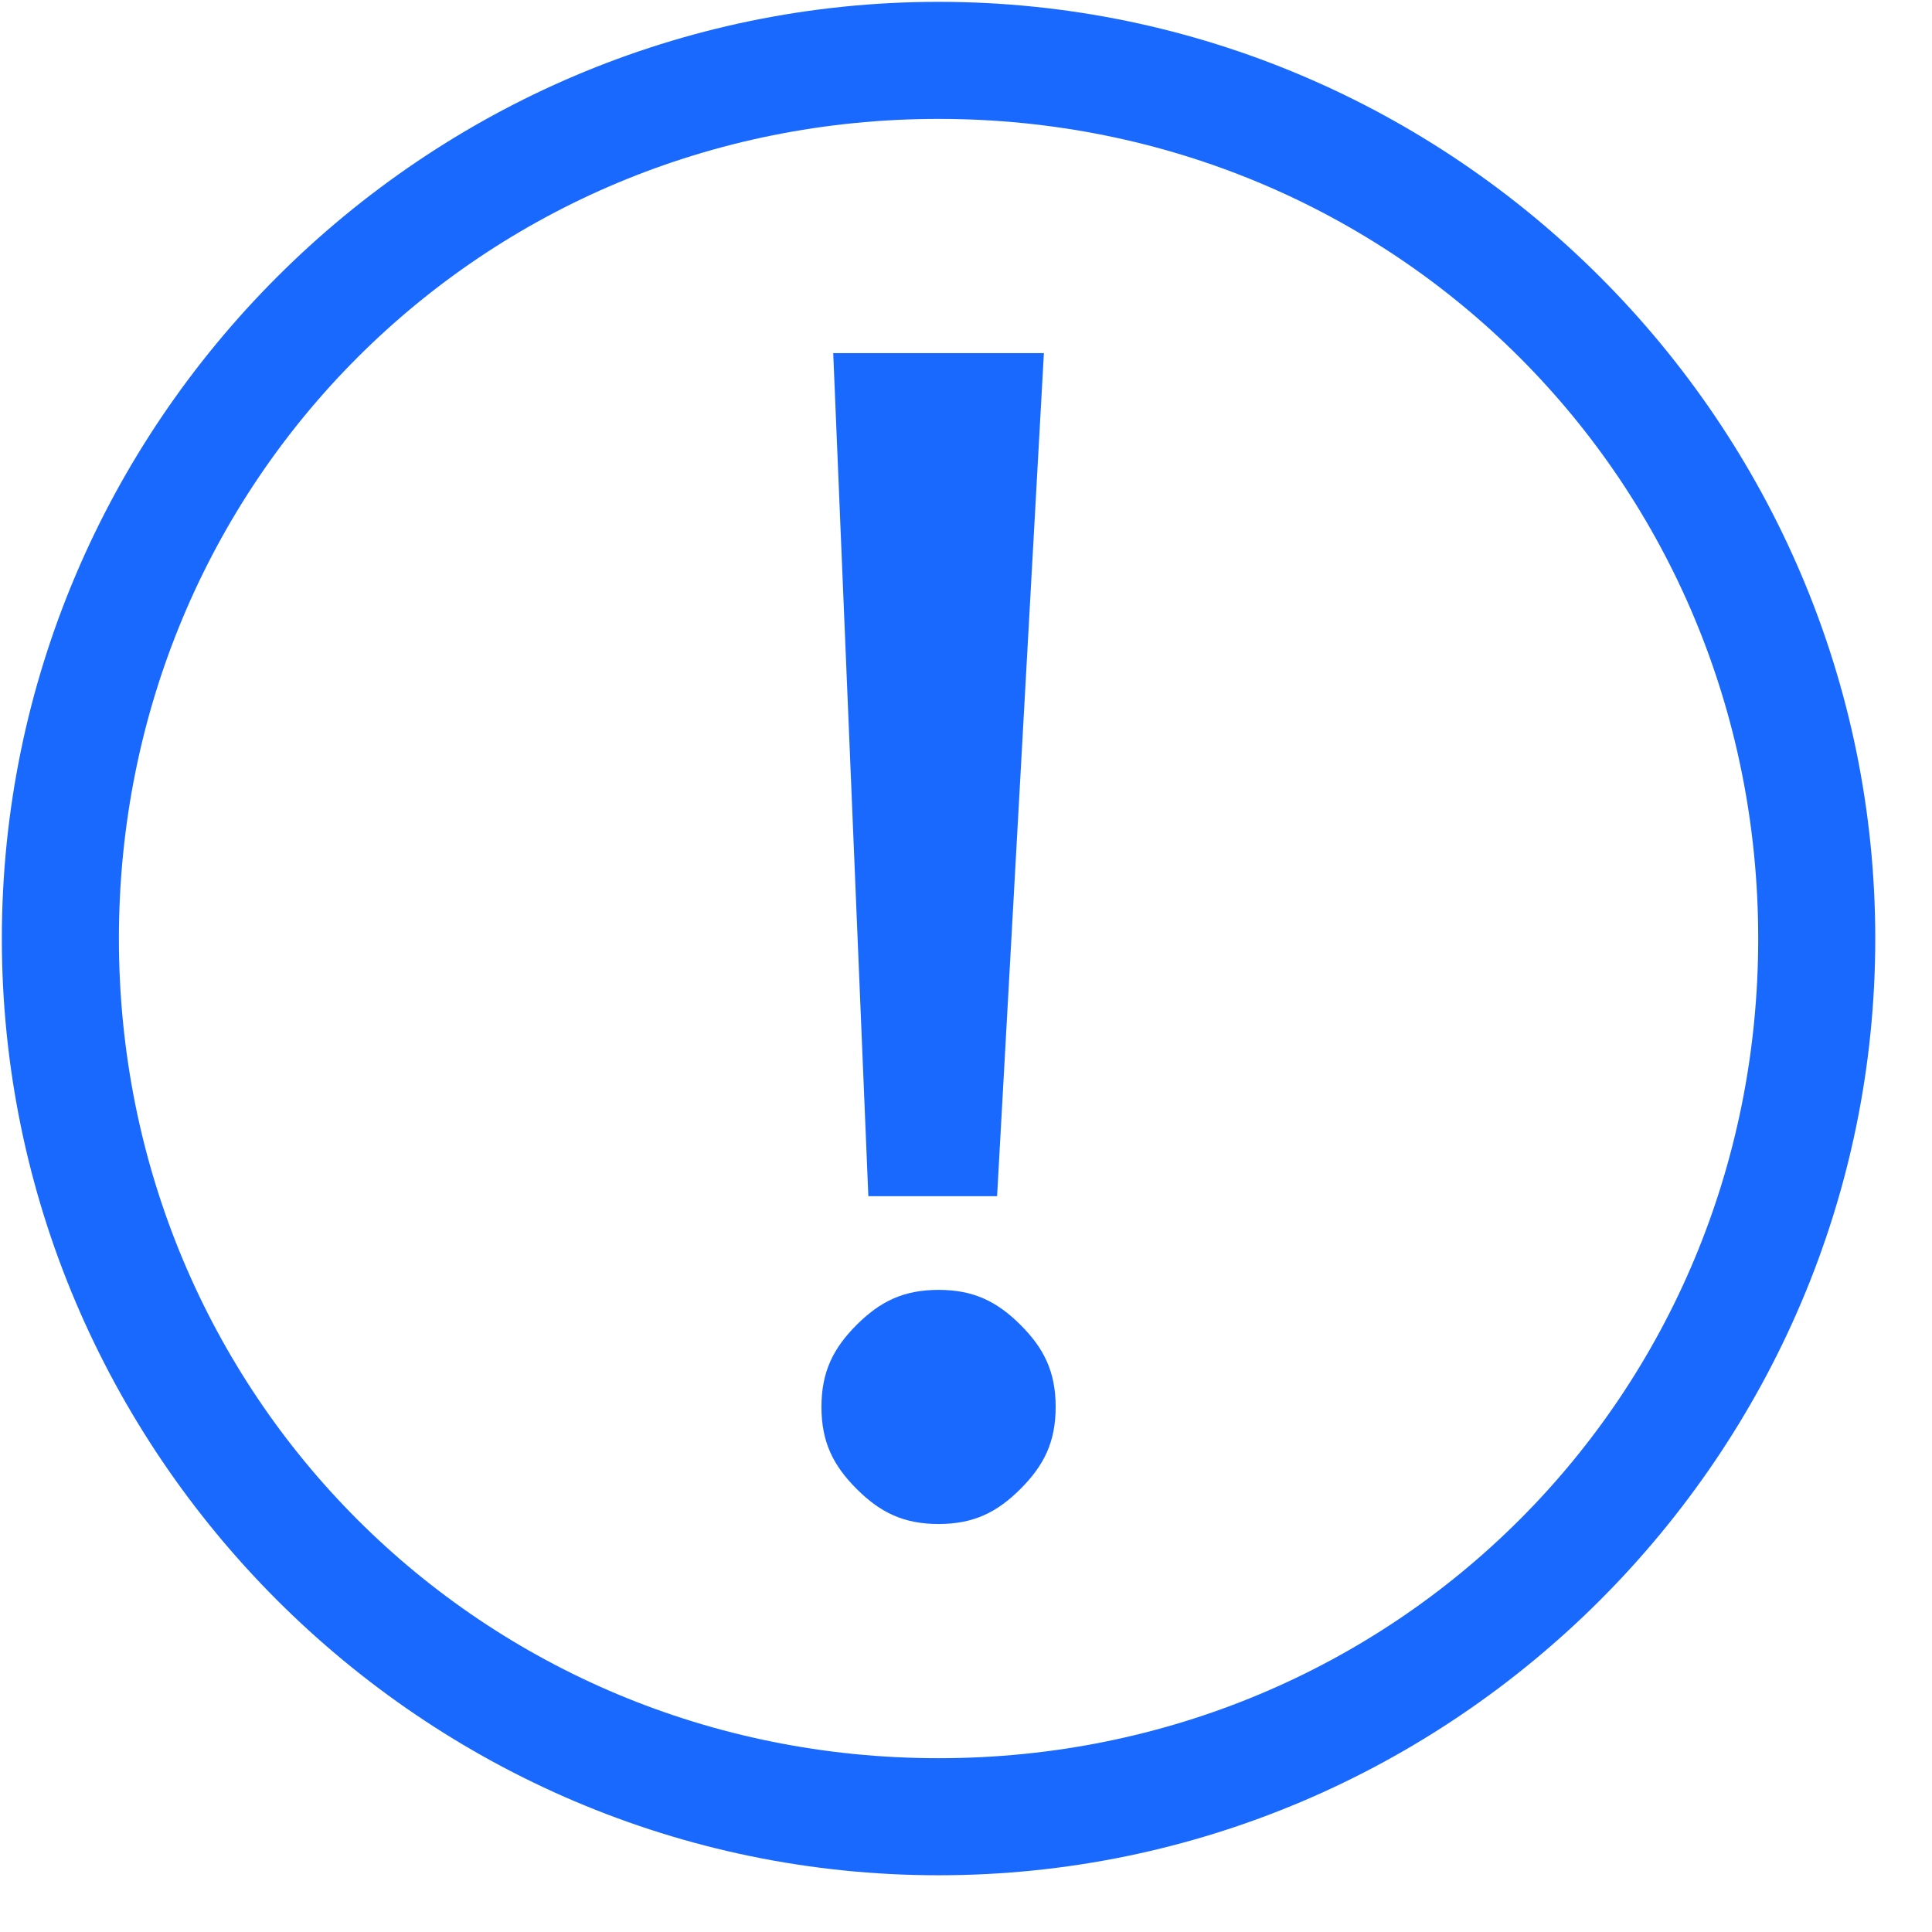
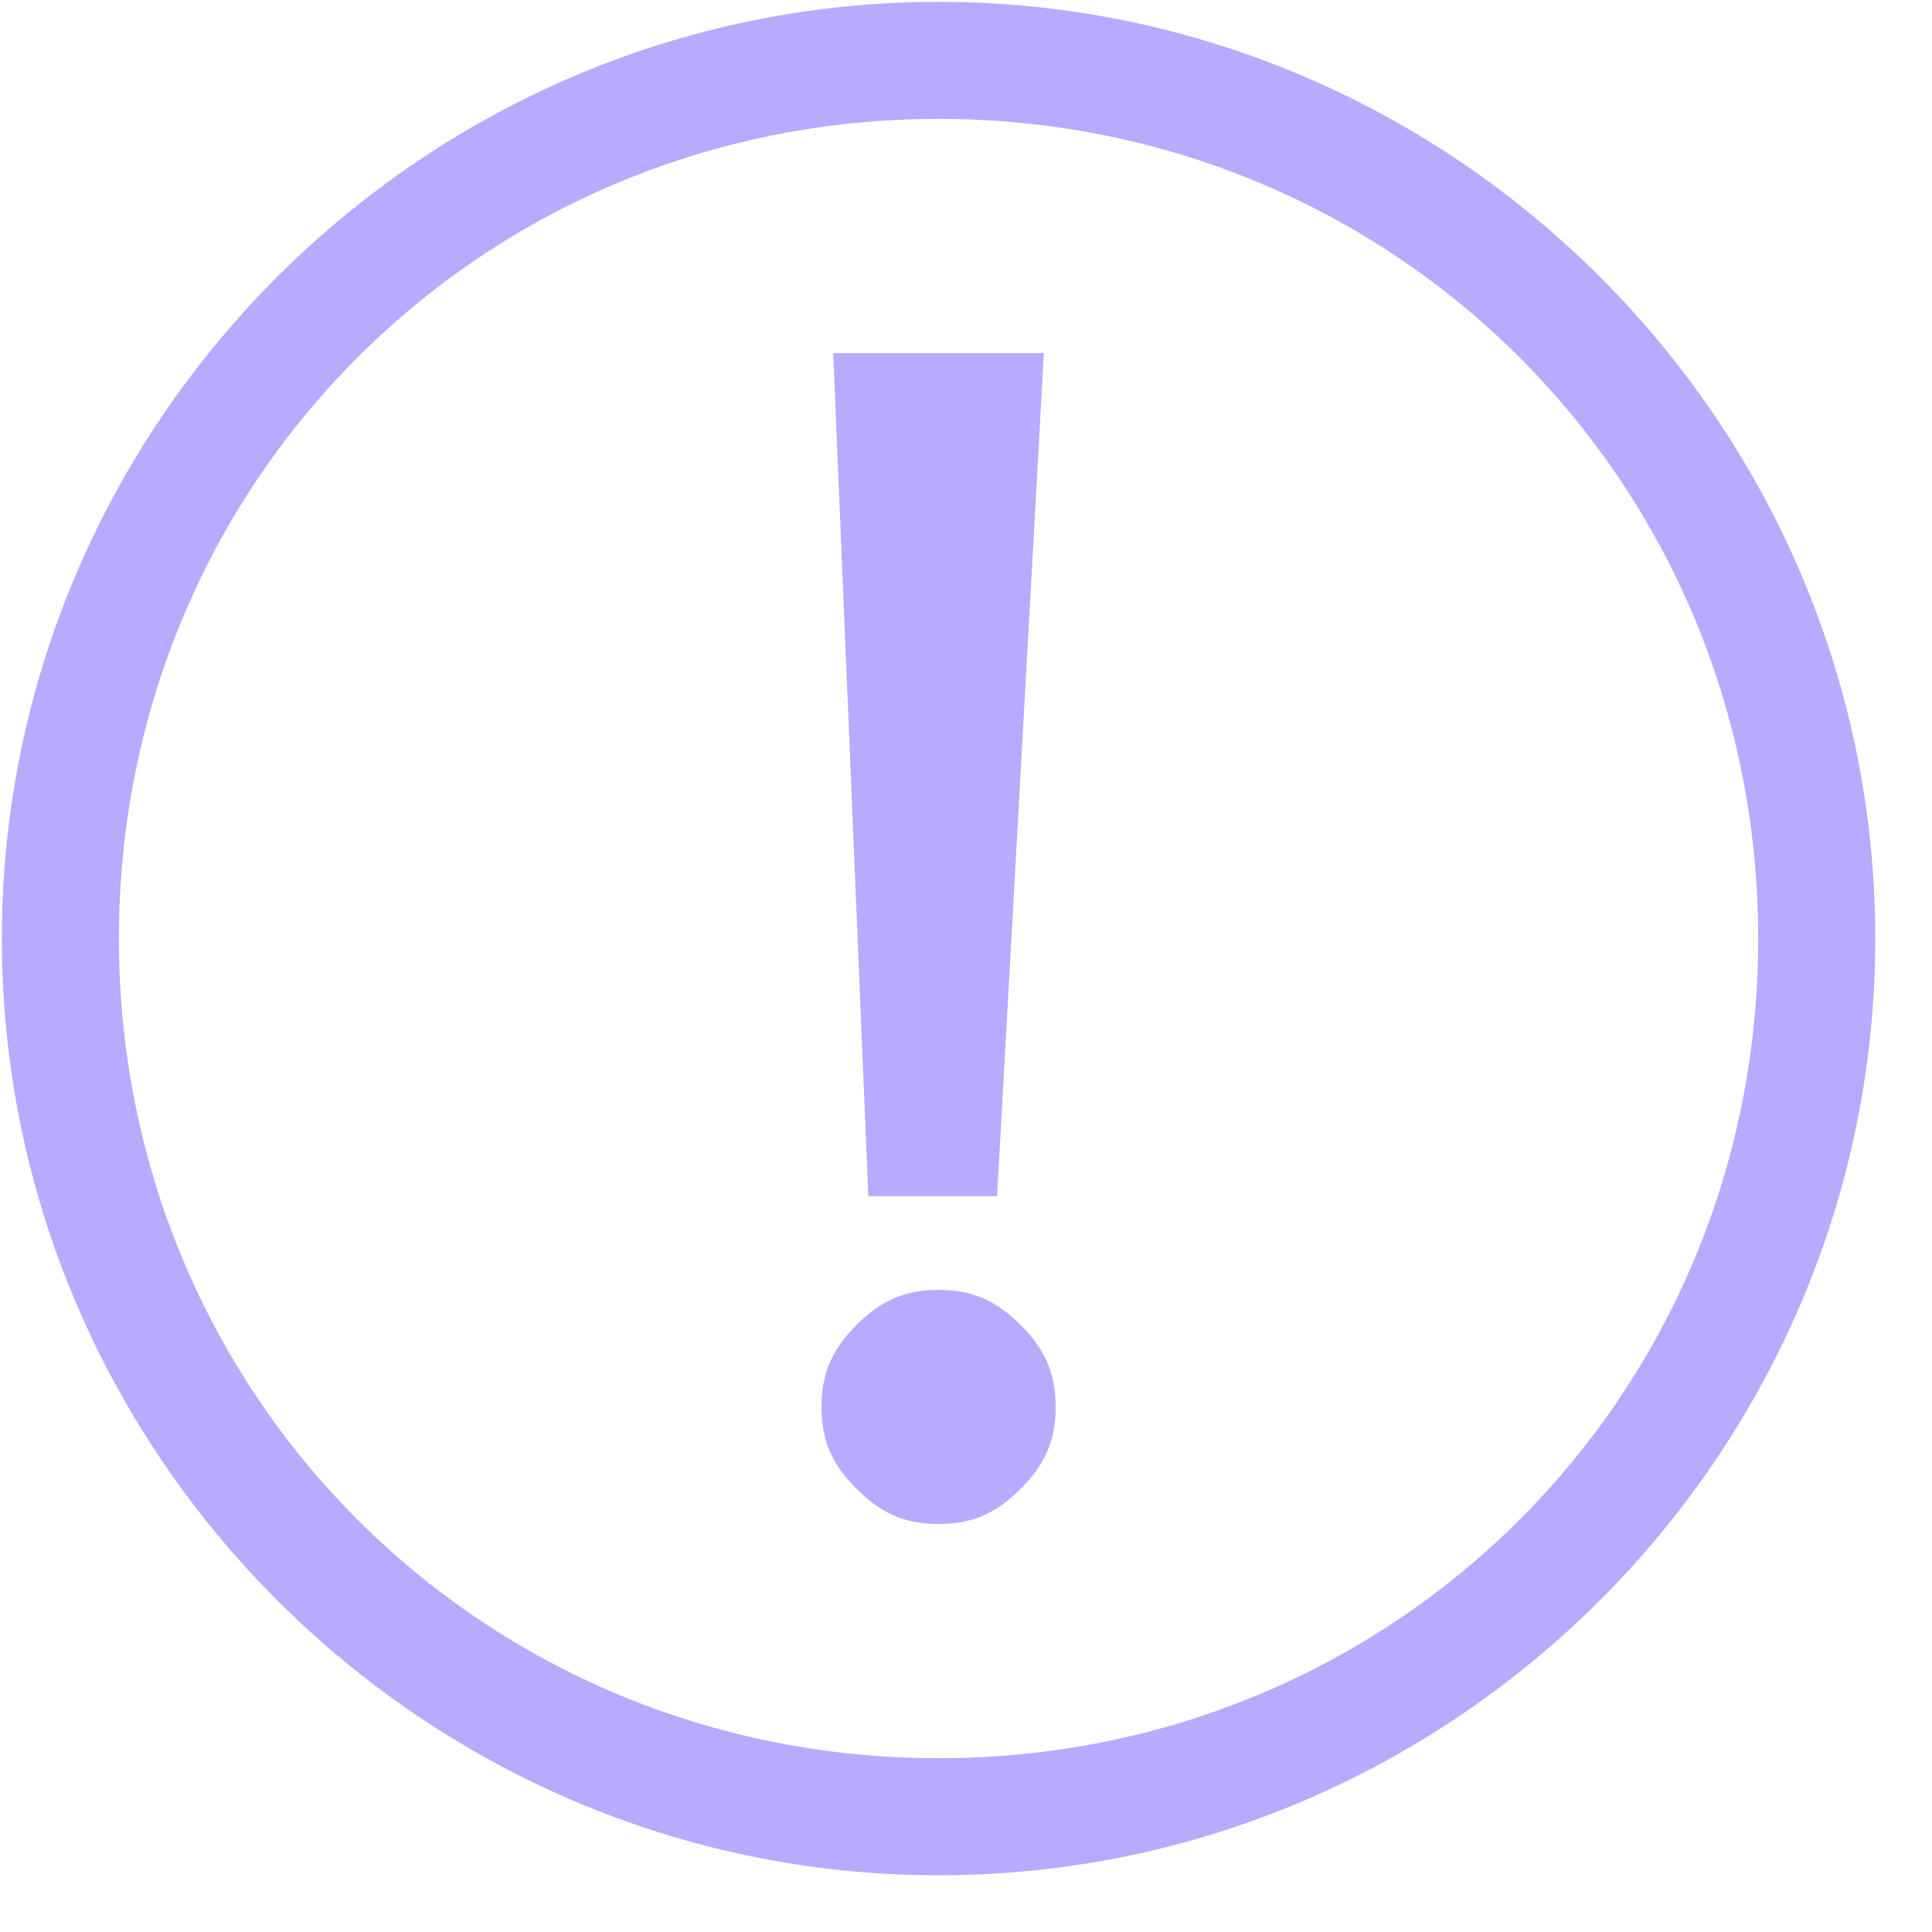
<svg xmlns="http://www.w3.org/2000/svg" width="22px" height="22px" viewBox="0 0 22 22" version="1.1">
  <g id="页面-1" stroke="none" stroke-width="1" fill="none" fill-rule="evenodd">
-     <g id="Shield-2" transform="translate(-305, -97)" fill="#1969FF" fill-rule="nonzero">
+     <g id="Shield-2" transform="translate(-305, -97)" fill="#b9aaff" fill-rule="nonzero">
      <g id="编组-7" transform="translate(285, 88)">
        <g id="gantanhao-2" transform="translate(20, 9)">
          <path d="M10.688,0.021 C4.821,0.021 0.021,4.821 0.021,10.688 C0.021,16.554 4.821,21.354 10.688,21.354 C16.554,21.354 21.354,16.554 21.354,10.688 C21.354,4.821 16.554,0.021 10.688,0.021 M10.688,20.021 C5.487,20.021 1.354,15.888 1.354,10.688 C1.354,5.487 5.487,1.354 10.688,1.354 C15.888,1.354 20.021,5.487 20.021,10.688 C20.021,15.888 15.888,20.021 10.688,20.021" id="形状" />
          <path d="M10.688,14.688 C10.287,14.688 10.021,14.821 9.754,15.087 C9.488,15.354 9.354,15.621 9.354,16.021 C9.354,16.421 9.488,16.688 9.754,16.954 C10.021,17.221 10.287,17.354 10.688,17.354 C11.088,17.354 11.354,17.221 11.621,16.954 C11.887,16.688 12.021,16.421 12.021,16.021 C12.021,15.621 11.888,15.354 11.621,15.087 C11.354,14.821 11.088,14.688 10.688,14.688 L10.688,14.688 Z M9.488,4.021 L9.888,13.621 L11.354,13.621 L11.887,4.021 L9.488,4.021 Z" id="形状" />
        </g>
      </g>
    </g>
  </g>
</svg>
